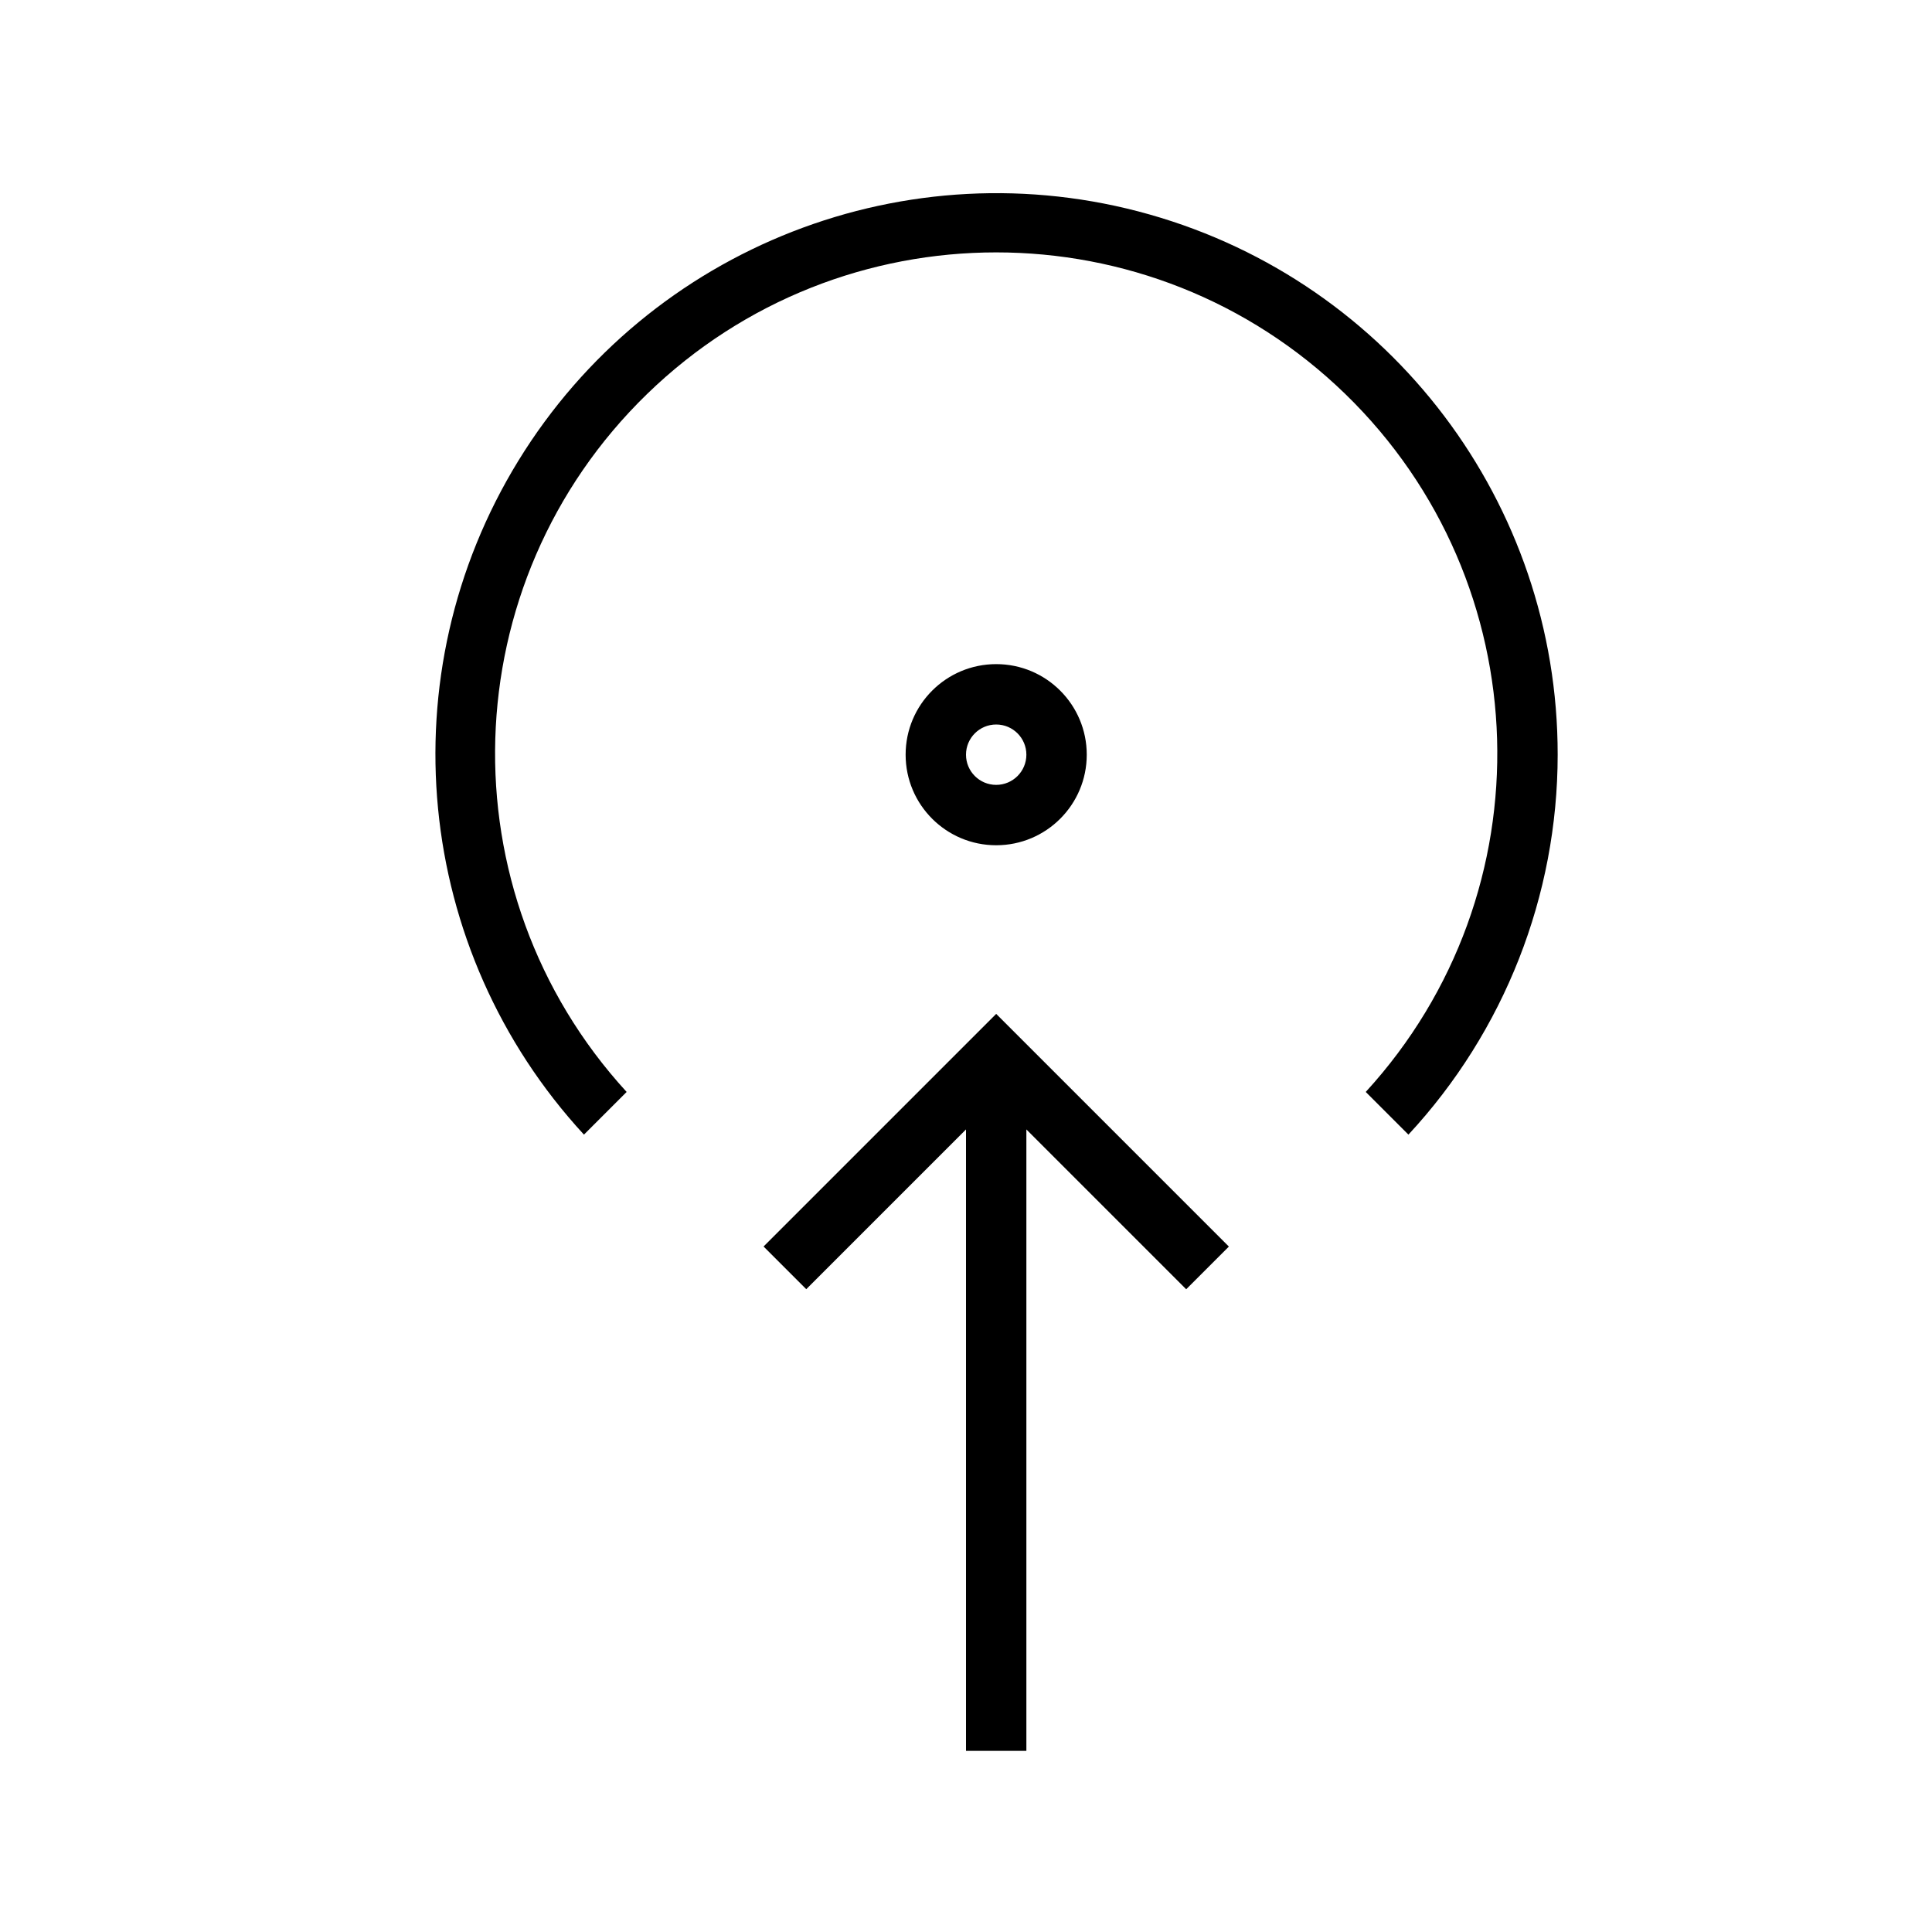
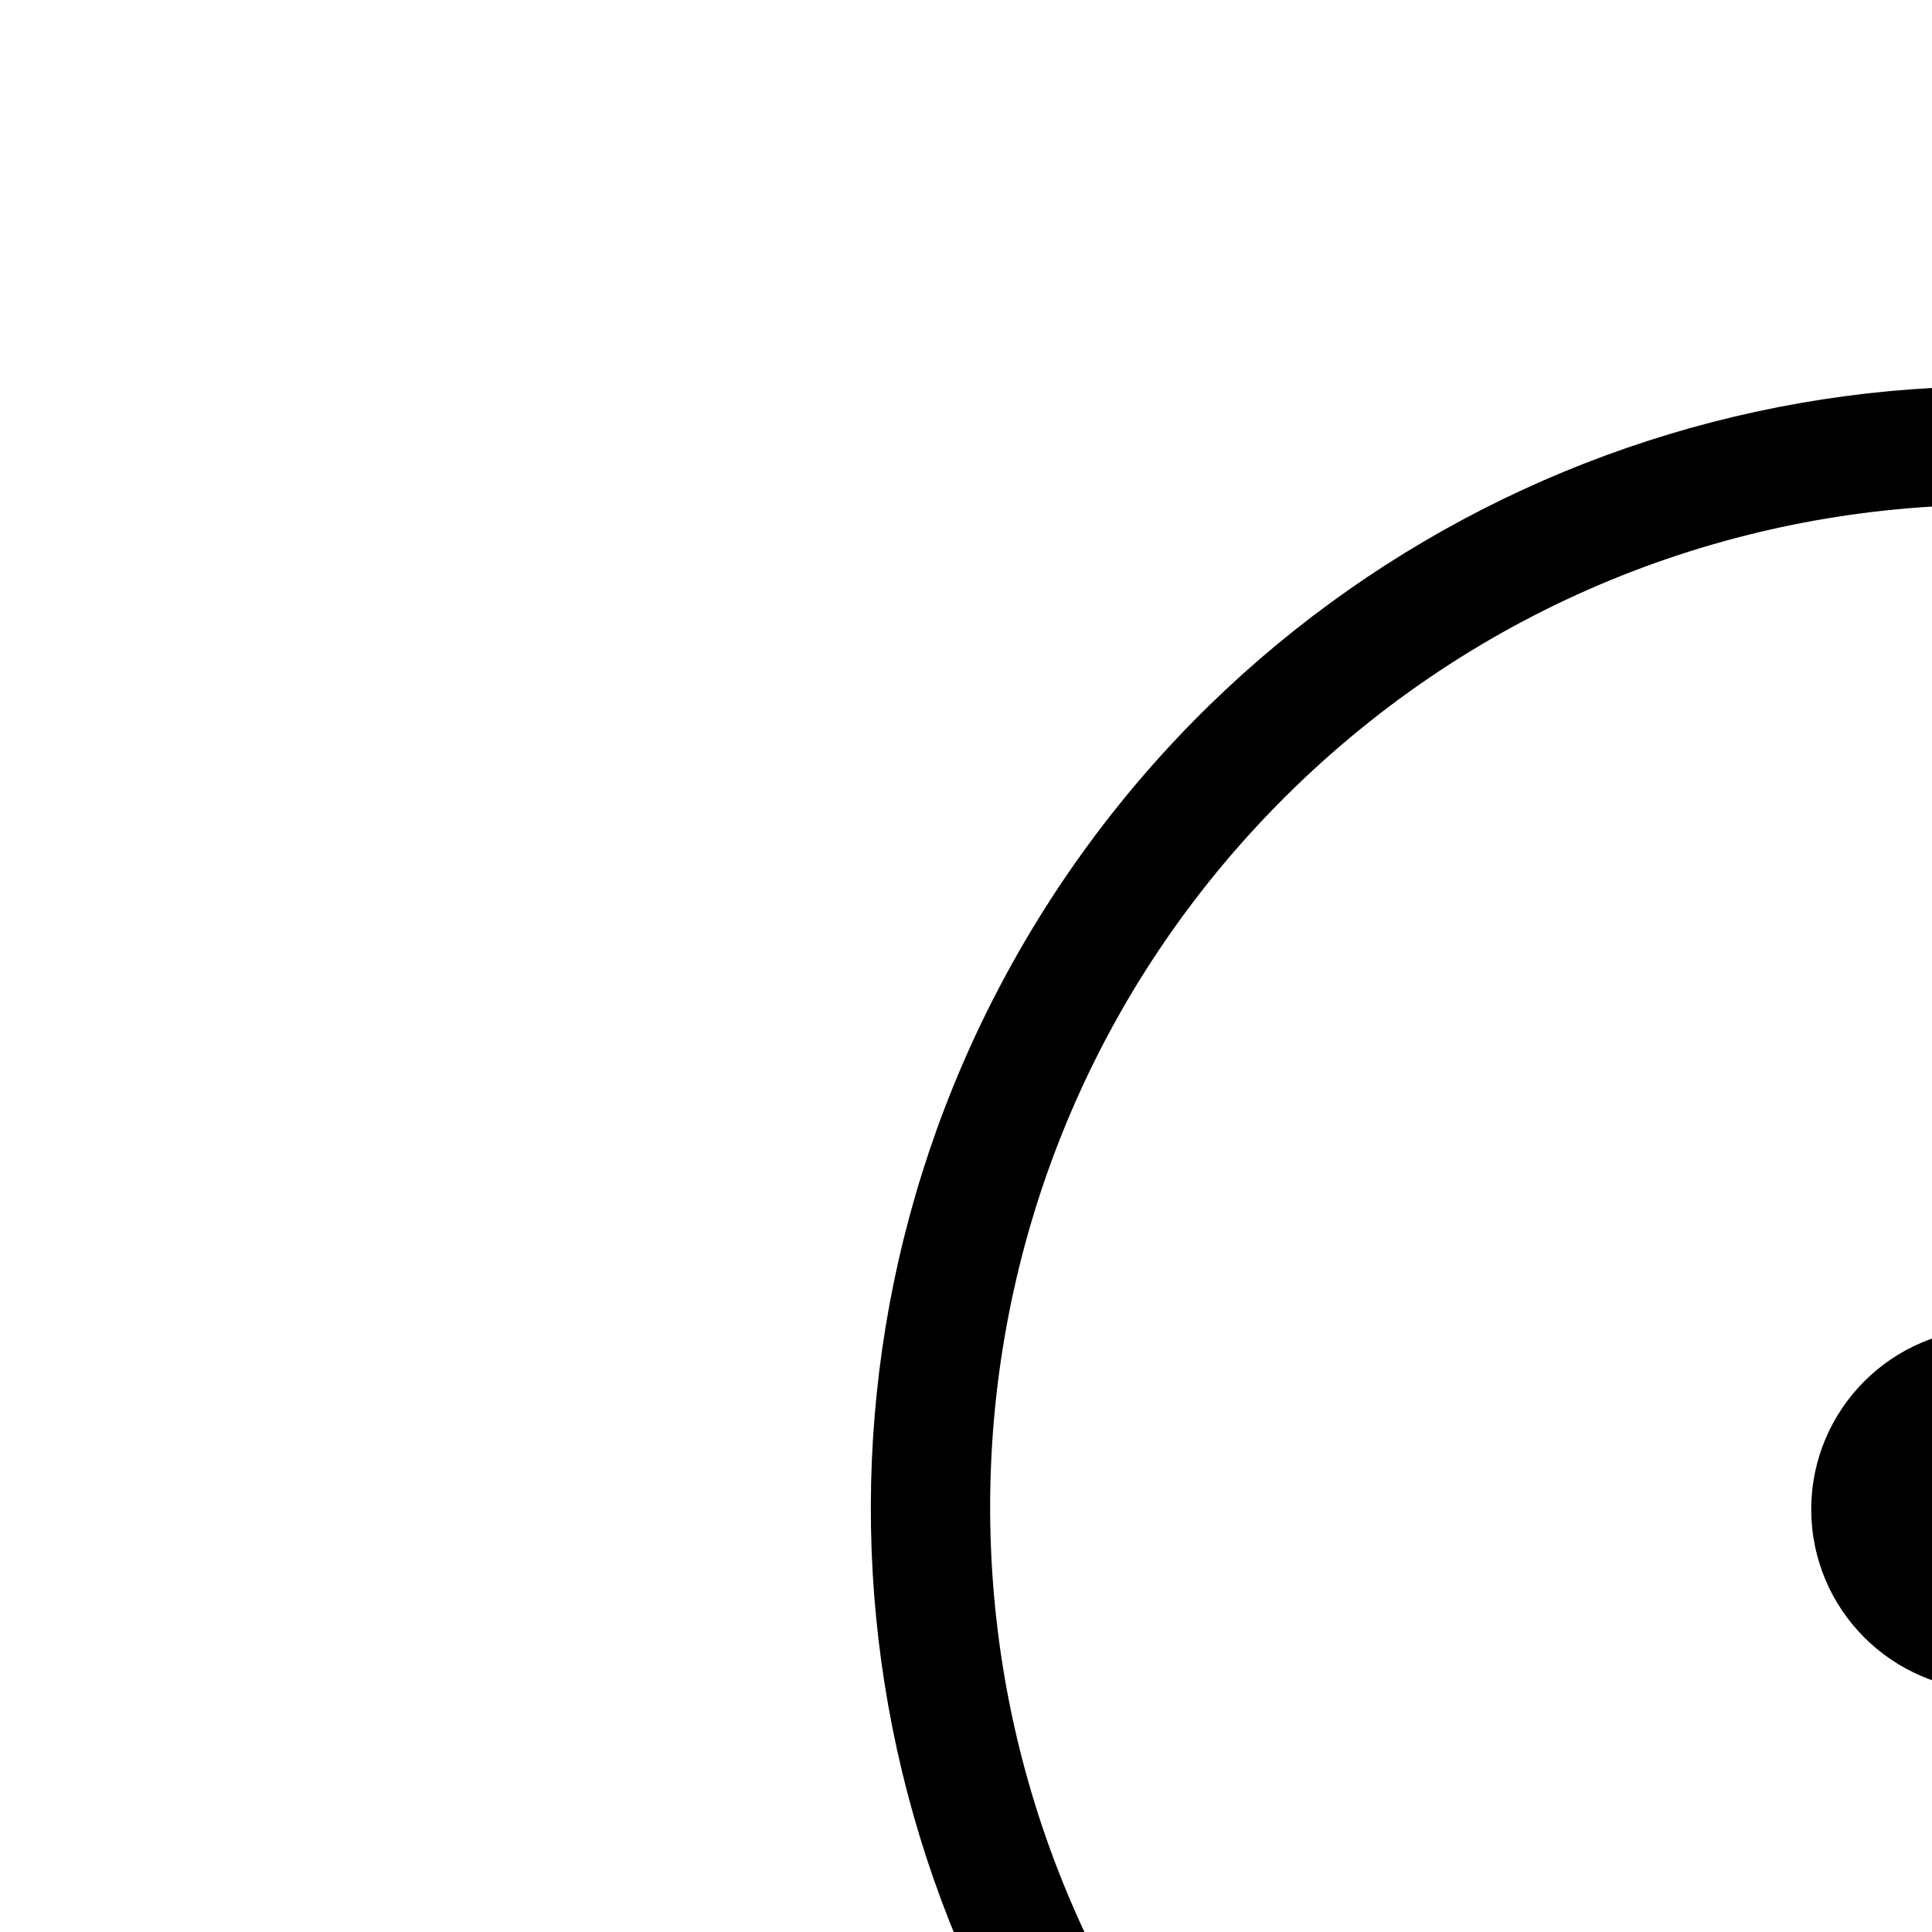
- <svg xmlns="http://www.w3.org/2000/svg" width="32" height="32">
+ <svg xmlns="http://www.w3.org/2000/svg" width="16" height="16">
  <path d="M18 12.5a1.5 1.5 0 1 0-1.5 1.5 1.5 1.5 0 0 0 1.5-1.5zm-2 0a.5.5 0 1 1 .5.5.5.5 0 0 1-.5-.5zm.5 4.293l3.854 3.854-.707.707L17 18.707V29h-1V18.707l-2.646 2.646-.707-.707zm9.3-4.293a9.254 9.254 0 0 1-2.472 6.293l-.707-.707a8.3 8.3 0 1 0-12.242 0l-.707.707A9.294 9.294 0 1 1 25.8 12.5z" />
</svg>
